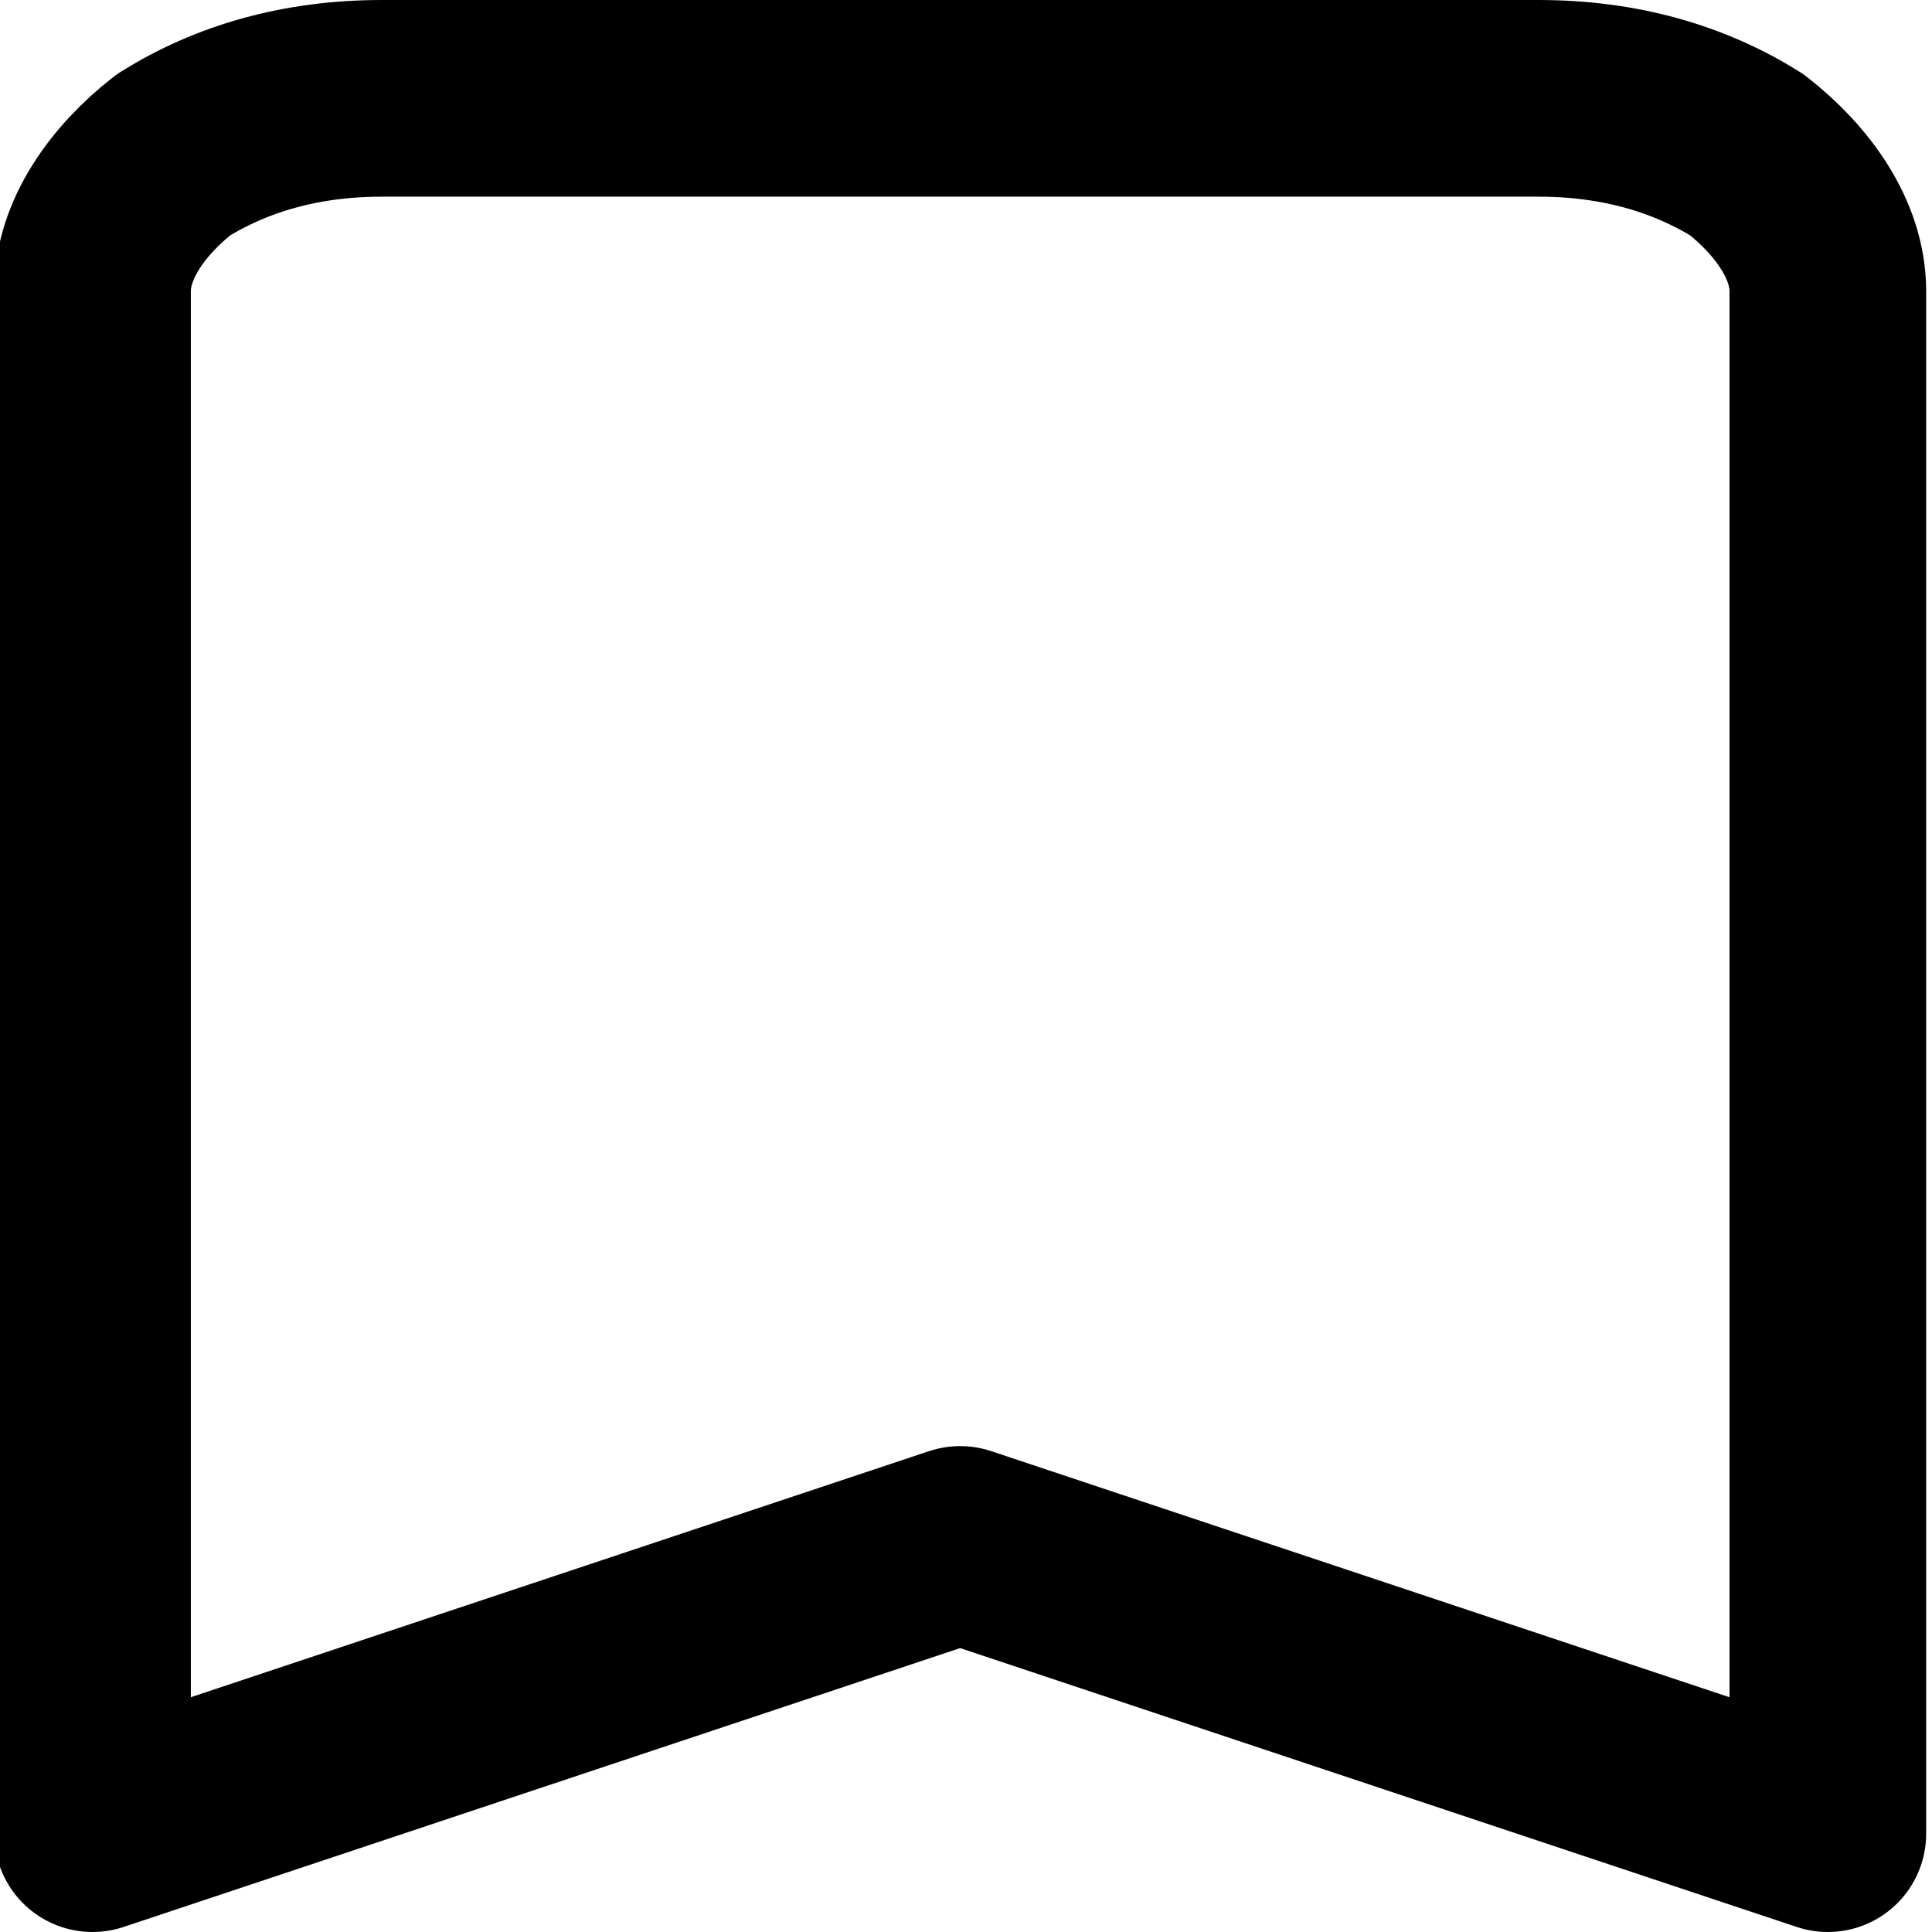
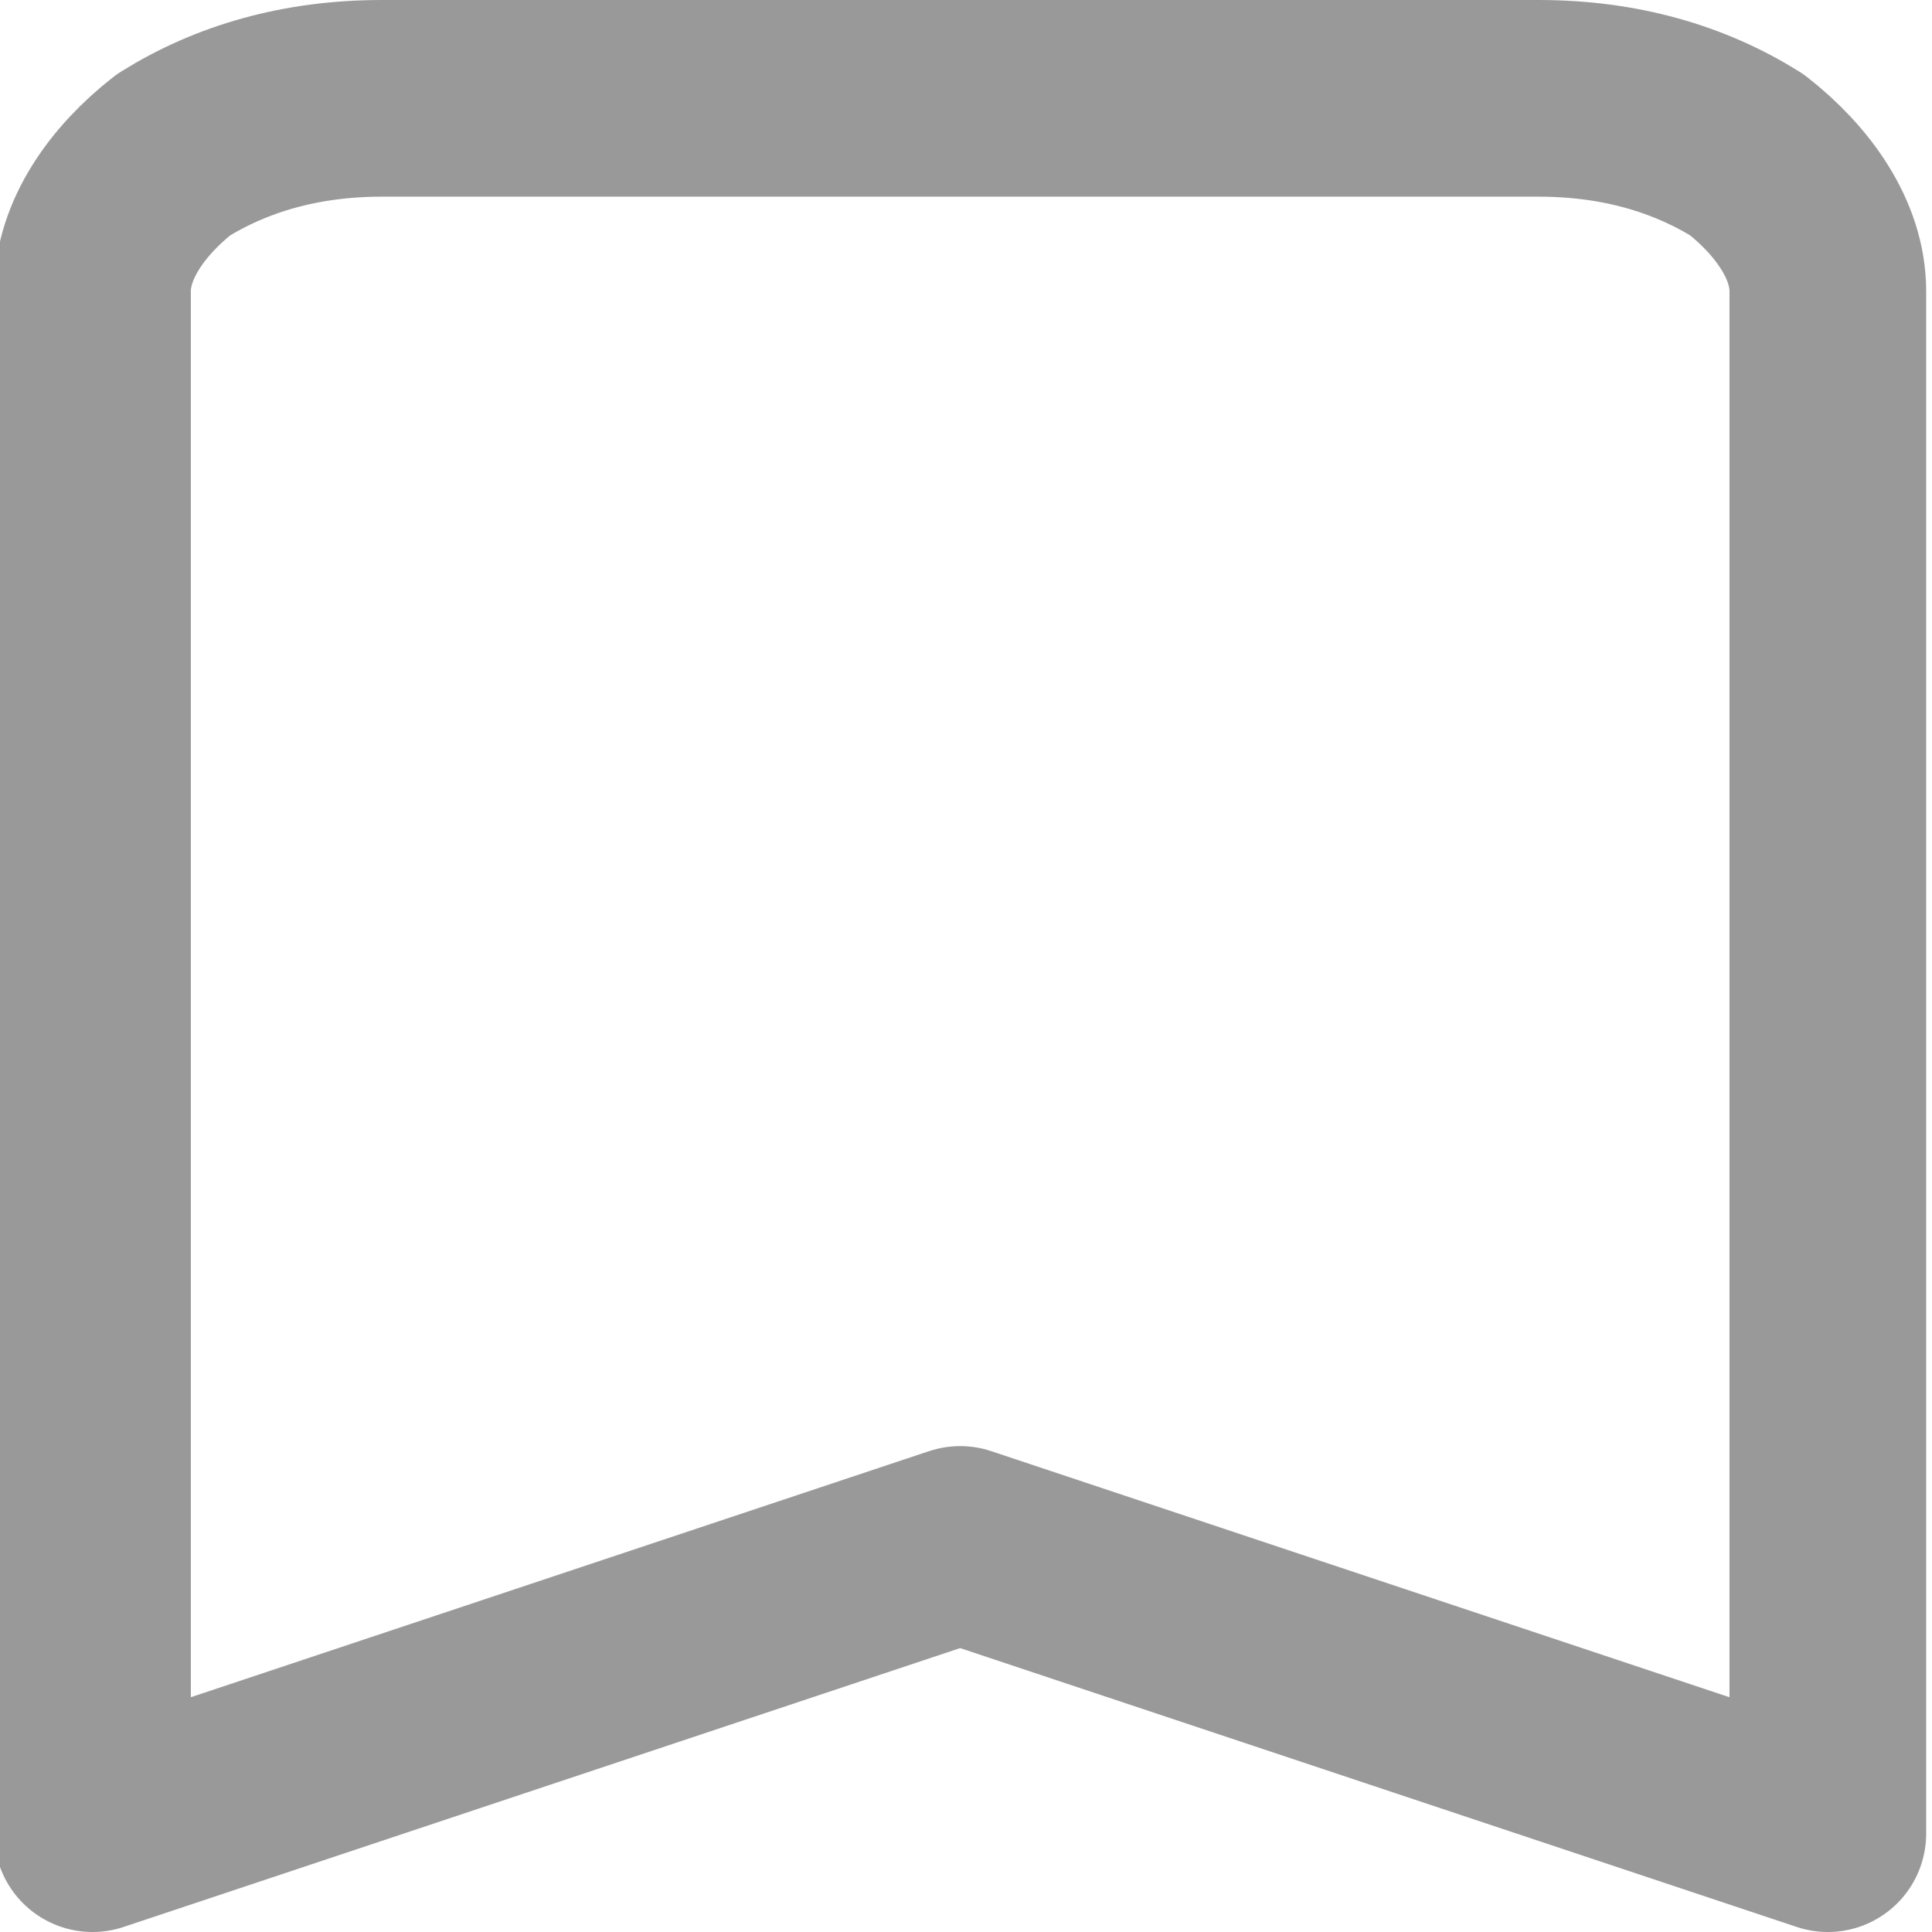
<svg xmlns="http://www.w3.org/2000/svg" width="16.7" height="16.7" viewBox="10170.9 435.65 16.7 16.7" fill="none">
-   <path d="M10184.2 436.5H10174.2C10173.5 436.5 10172.9 436.676 10172.4 436.988C10172 437.301 10171.7 437.725 10171.7 438.167V451.5L10179.2 449L10186.7 451.5V438.167C10186.7 437.725 10186.4 437.301 10186 436.988C10185.5 436.676 10184.9 436.5 10184.2 436.5Z" stroke-width="1.7" stroke-linecap="round" stroke-linejoin="round" stroke="black" />
+   <path d="M10184.2 436.5H10174.2C10173.5 436.5 10172.9 436.676 10172.4 436.988C10172 437.301 10171.7 437.725 10171.7 438.167V451.5L10179.2 449L10186.7 451.5V438.167C10186.7 437.725 10186.4 437.301 10186 436.988C10185.5 436.676 10184.9 436.5 10184.2 436.5Z" stroke-width="1.7" stroke-linecap="round" stroke-linejoin="round" stroke="#999999" />
</svg>
